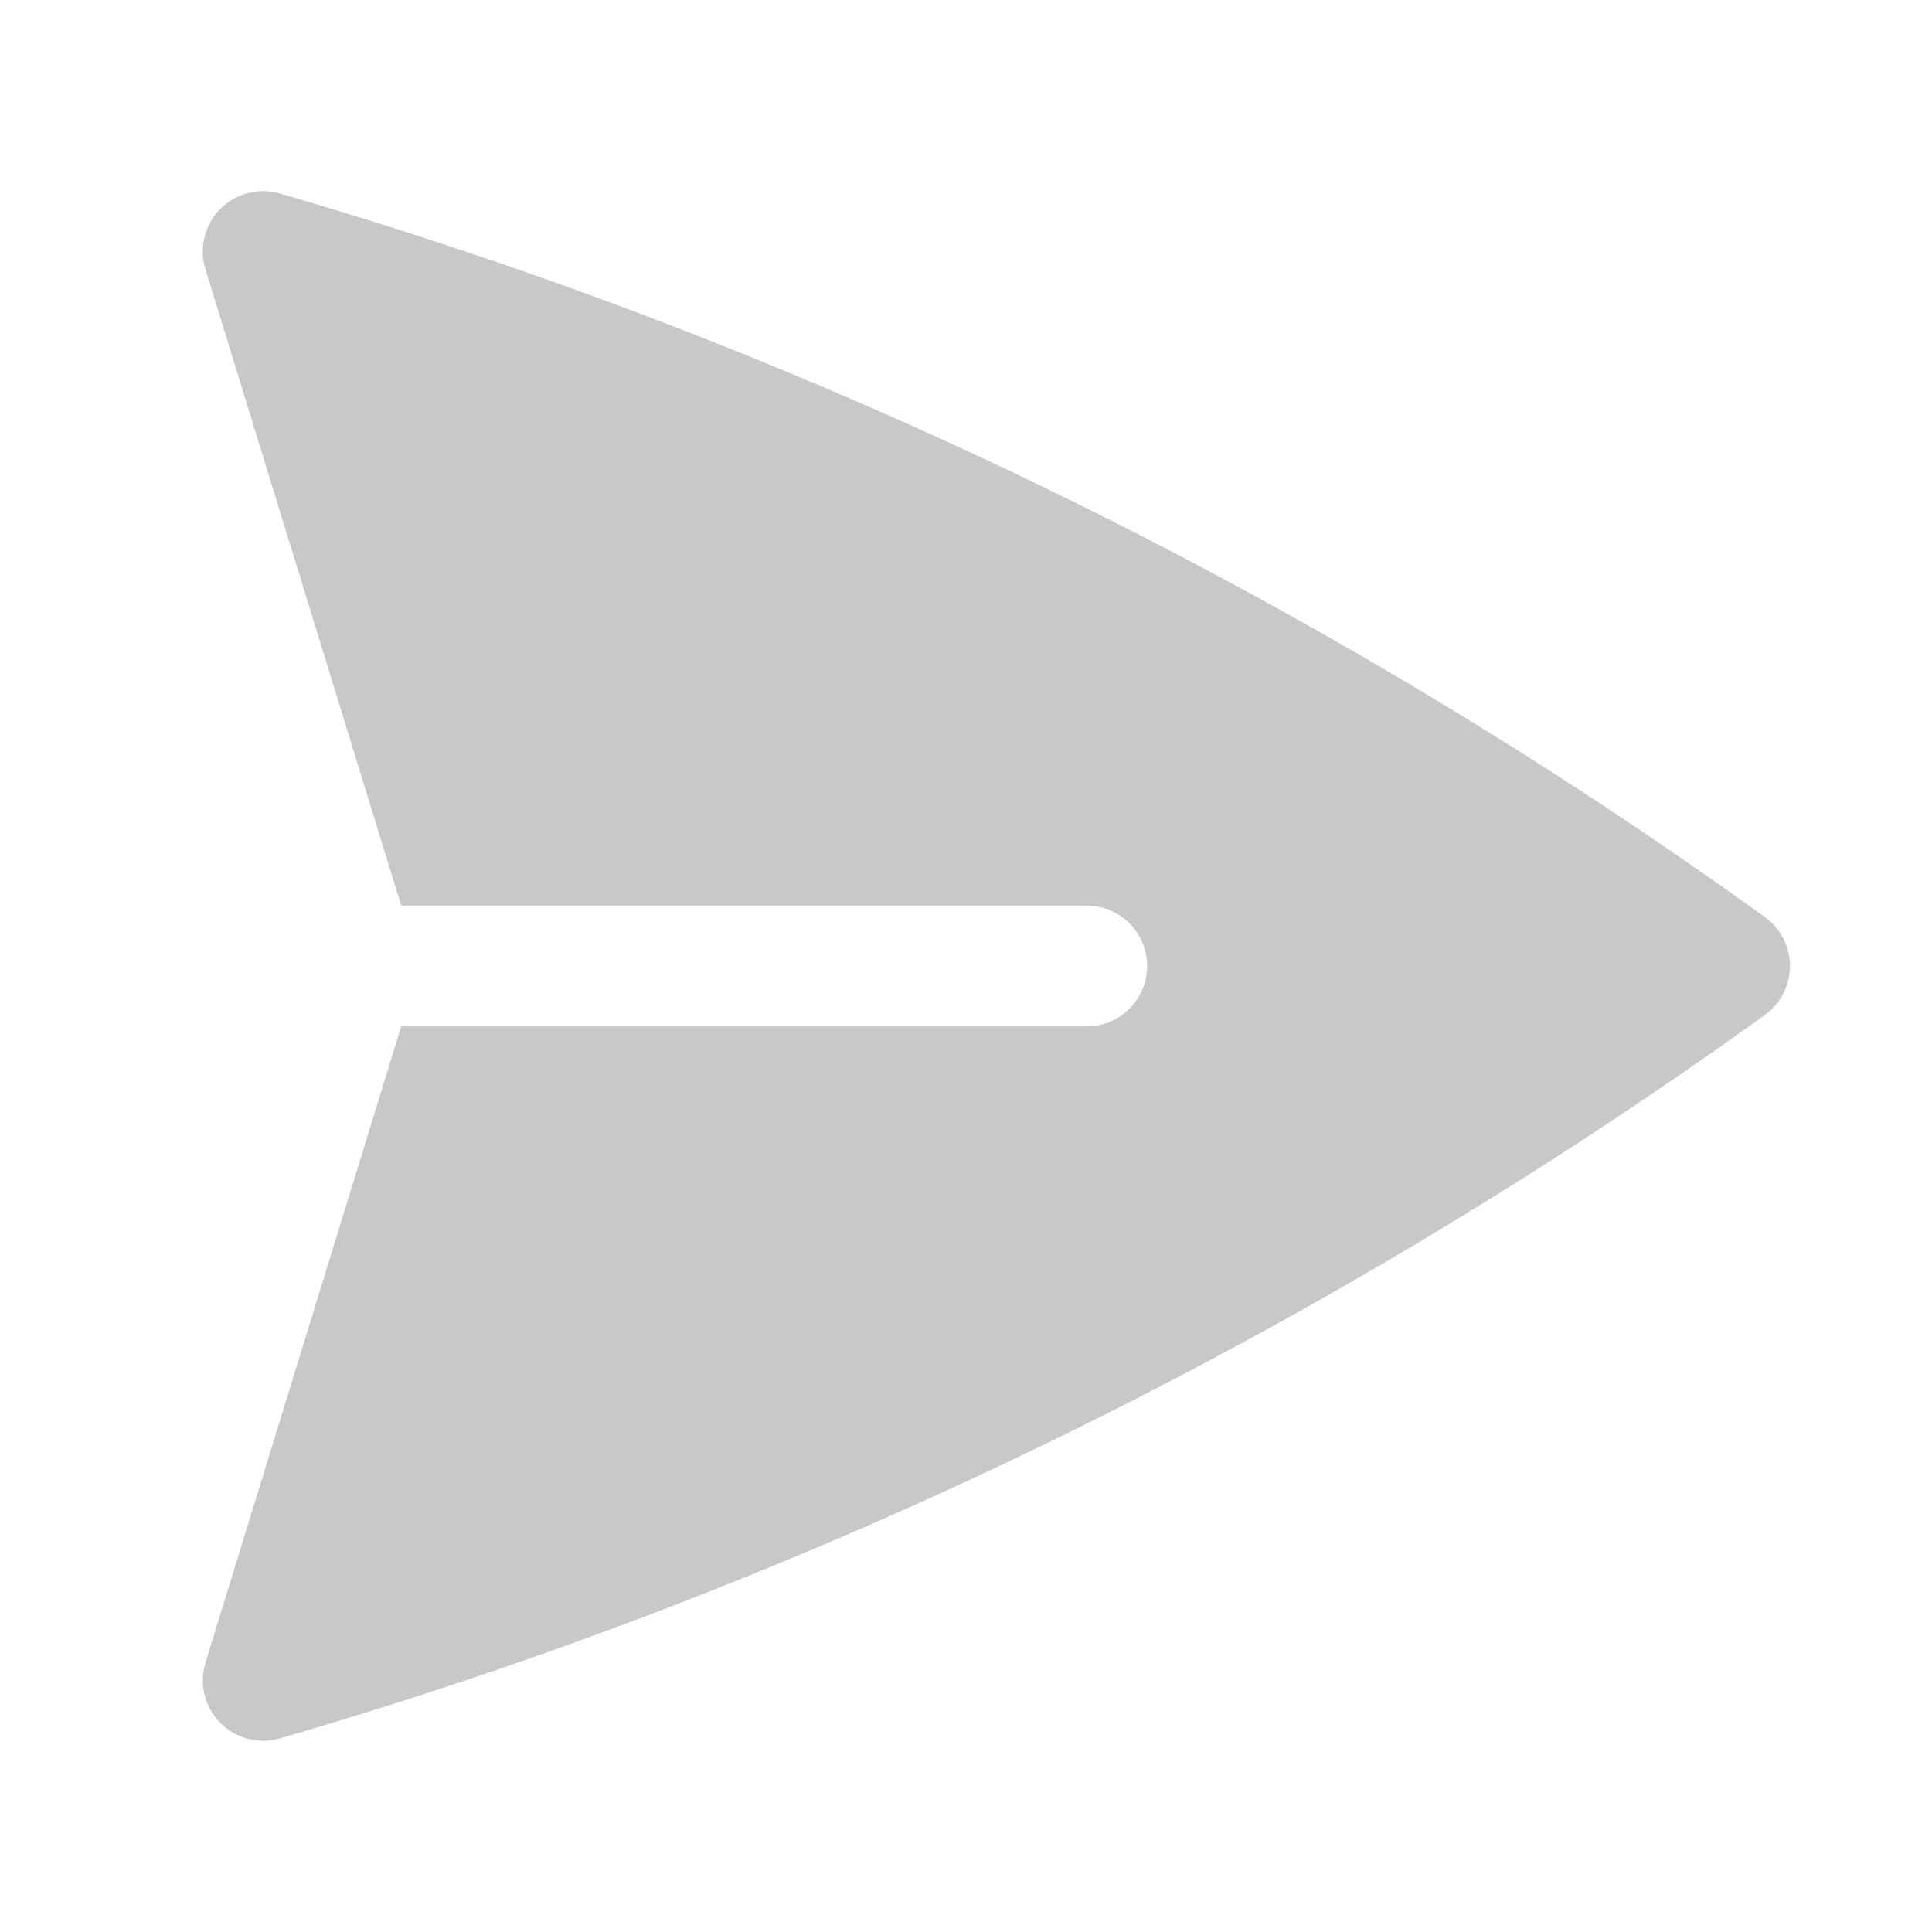
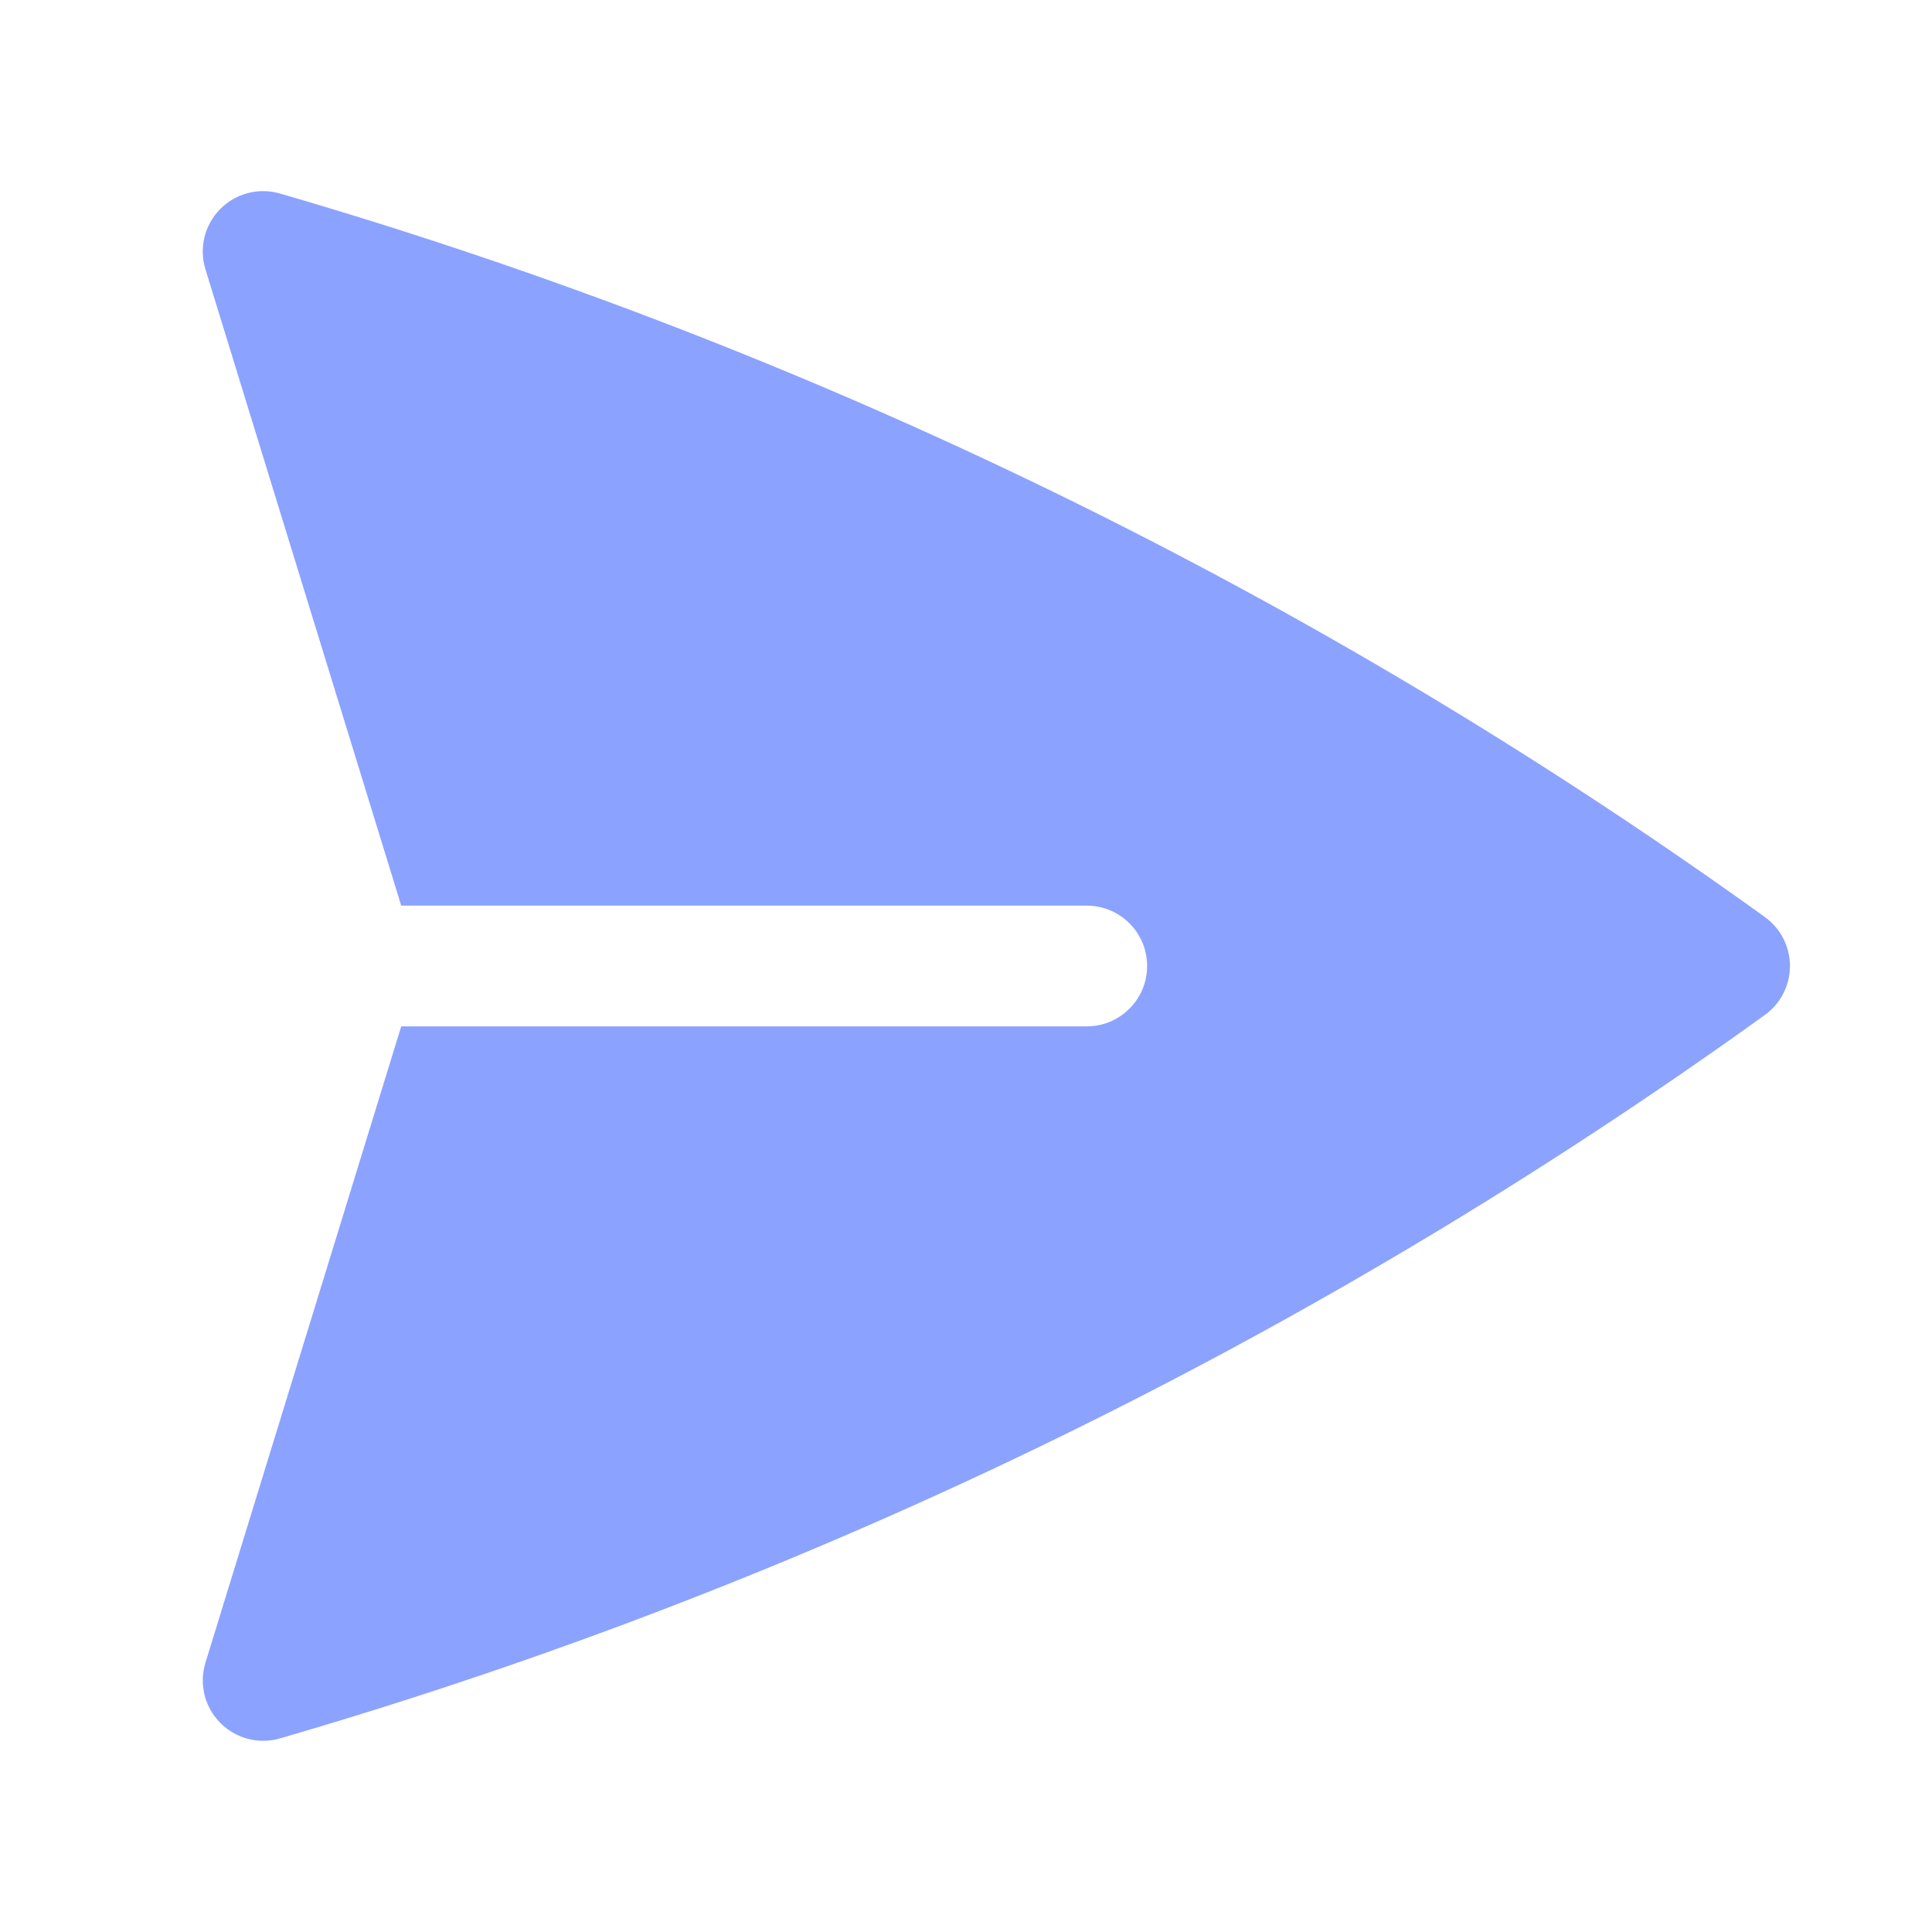
<svg xmlns="http://www.w3.org/2000/svg" width="16" height="16" viewBox="0 0 24 24">
-   <path fill="#C8C8C8" d="M3.478 2.404a.75.75 0 0 0-.926.941l2.432 7.905H13.5a.75.75 0 0 1 0 1.5H4.984l-2.432 7.905a.75.75 0 0 0 .926.94 60.519 60.519 0 0 0 18.445-8.986.75.75 0 0 0 0-1.218A60.517 60.517 0 0 0 3.478 2.404Z" />
+   <path fill="#8CA2FF" d="M3.478 2.404a.75.75 0 0 0-.926.941l2.432 7.905H13.5a.75.75 0 0 1 0 1.5H4.984l-2.432 7.905a.75.75 0 0 0 .926.94 60.519 60.519 0 0 0 18.445-8.986.75.75 0 0 0 0-1.218A60.517 60.517 0 0 0 3.478 2.404Z" />
</svg>
